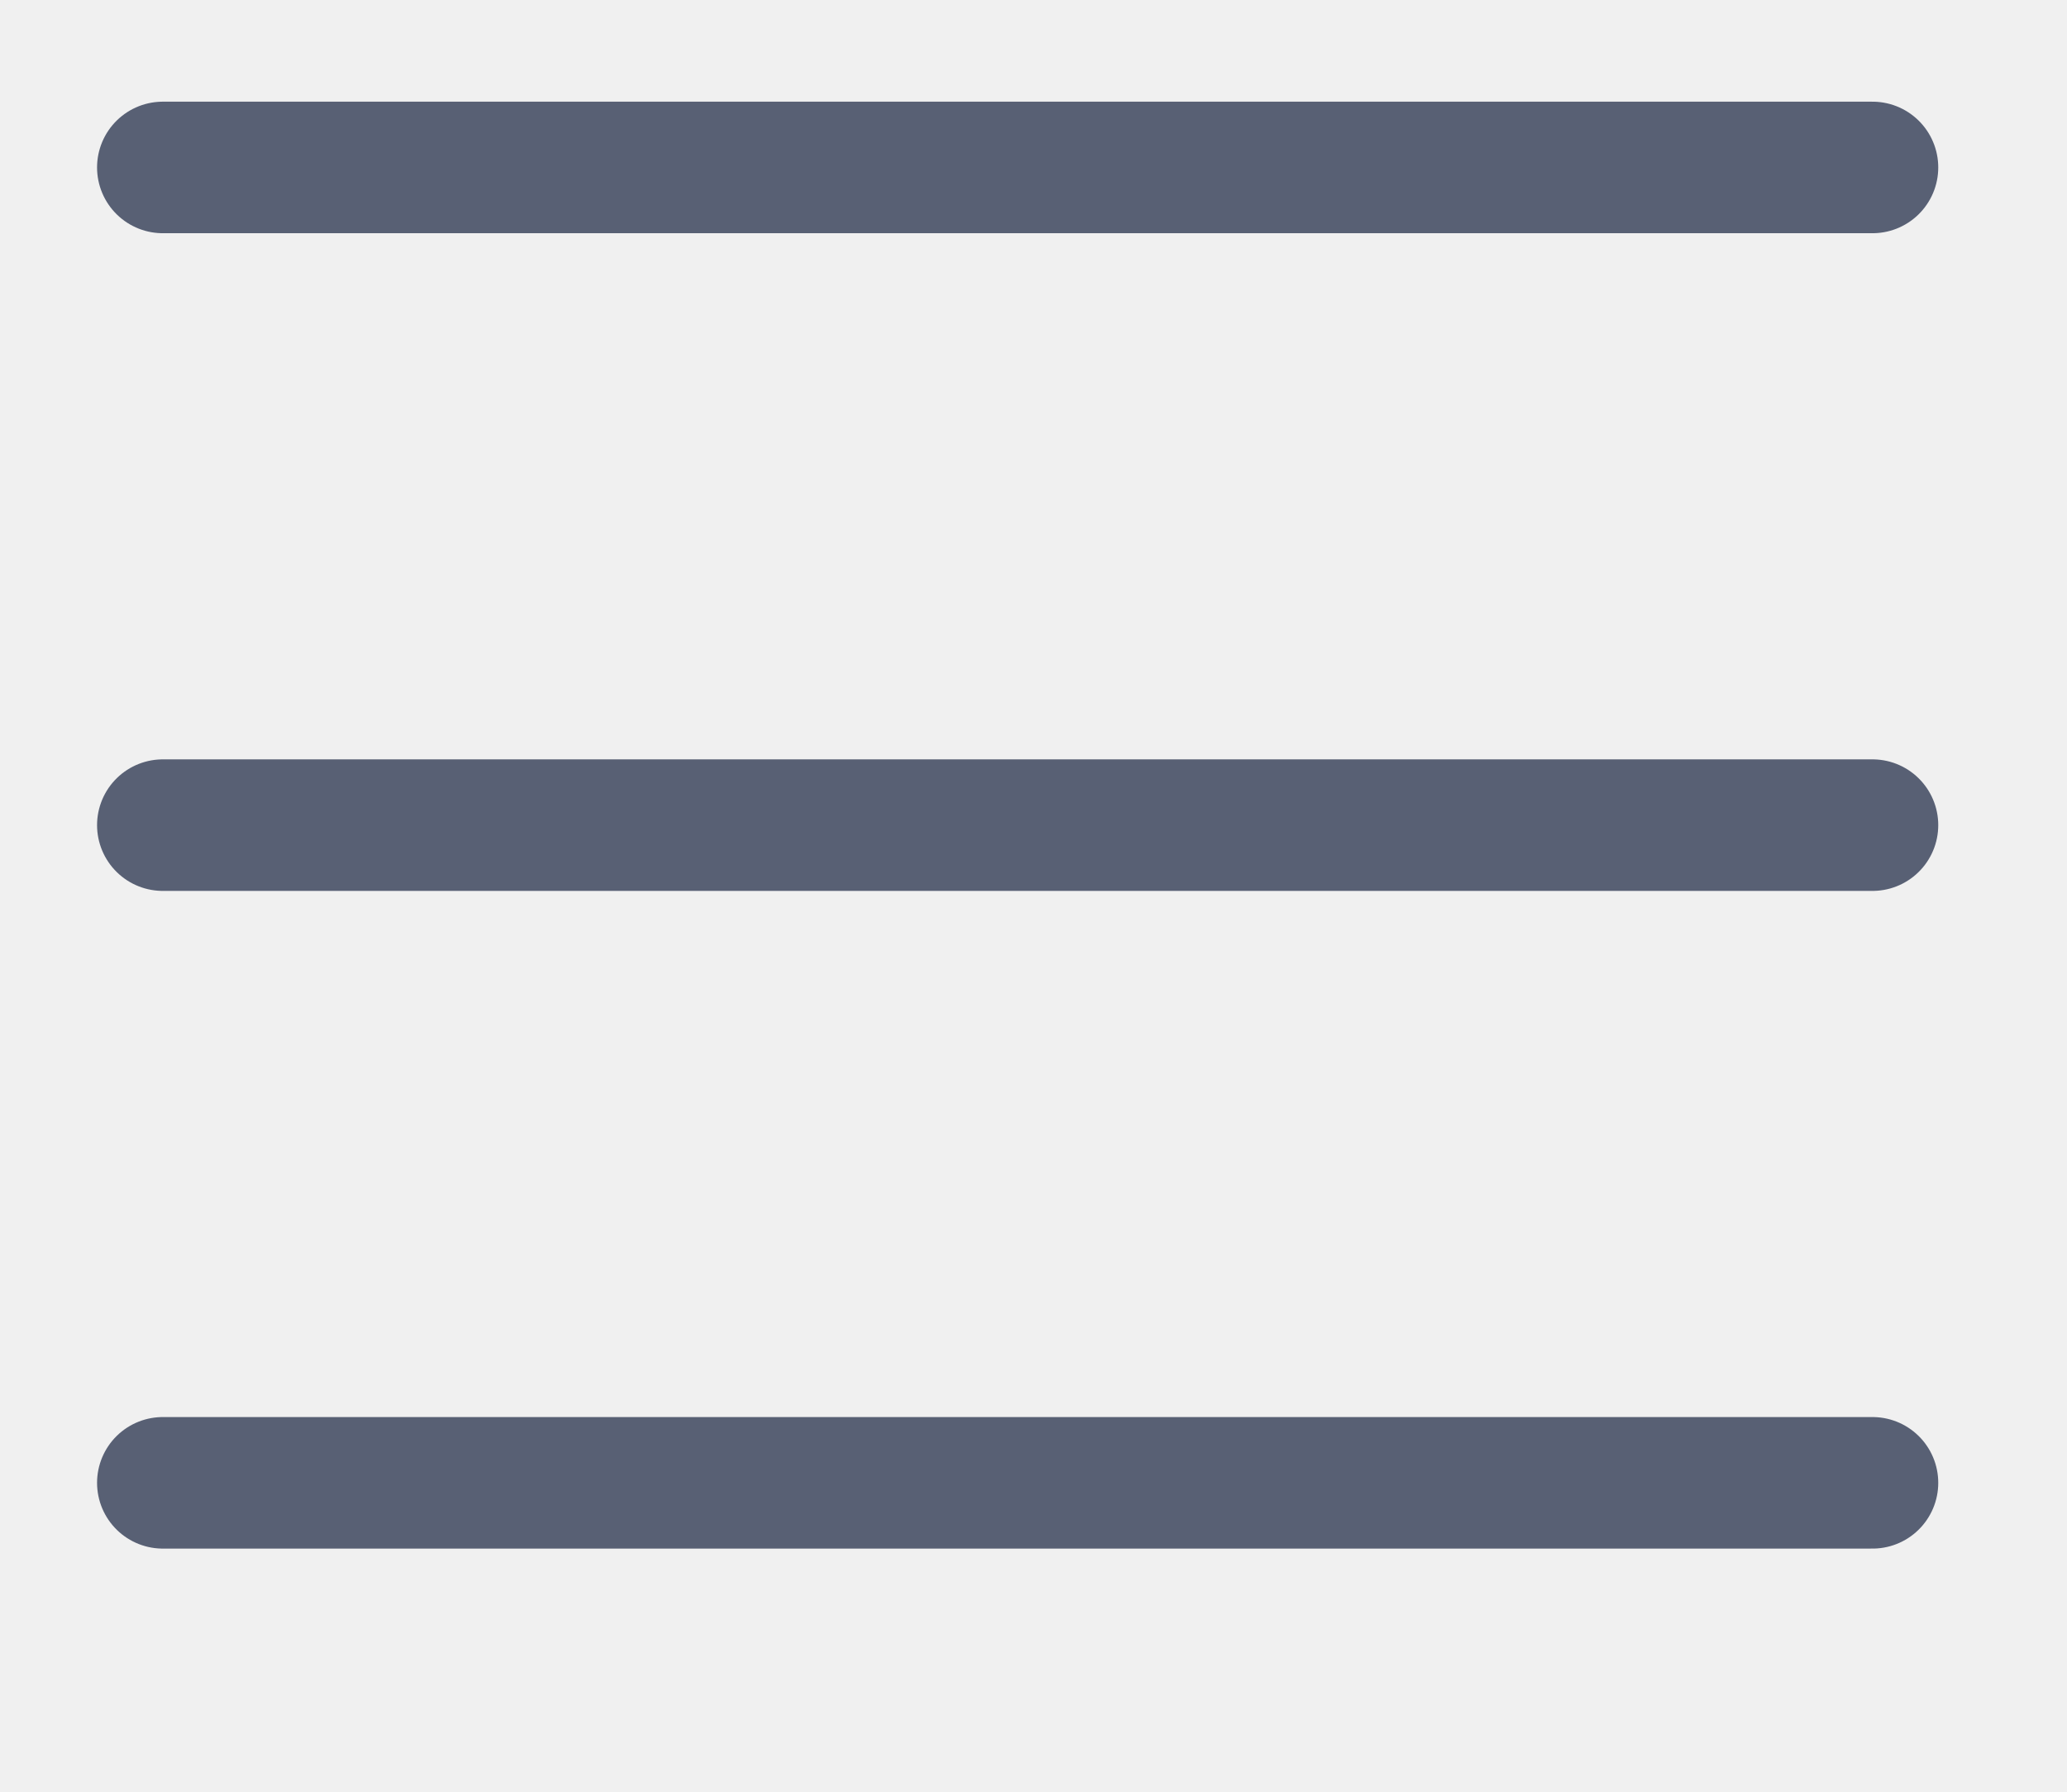
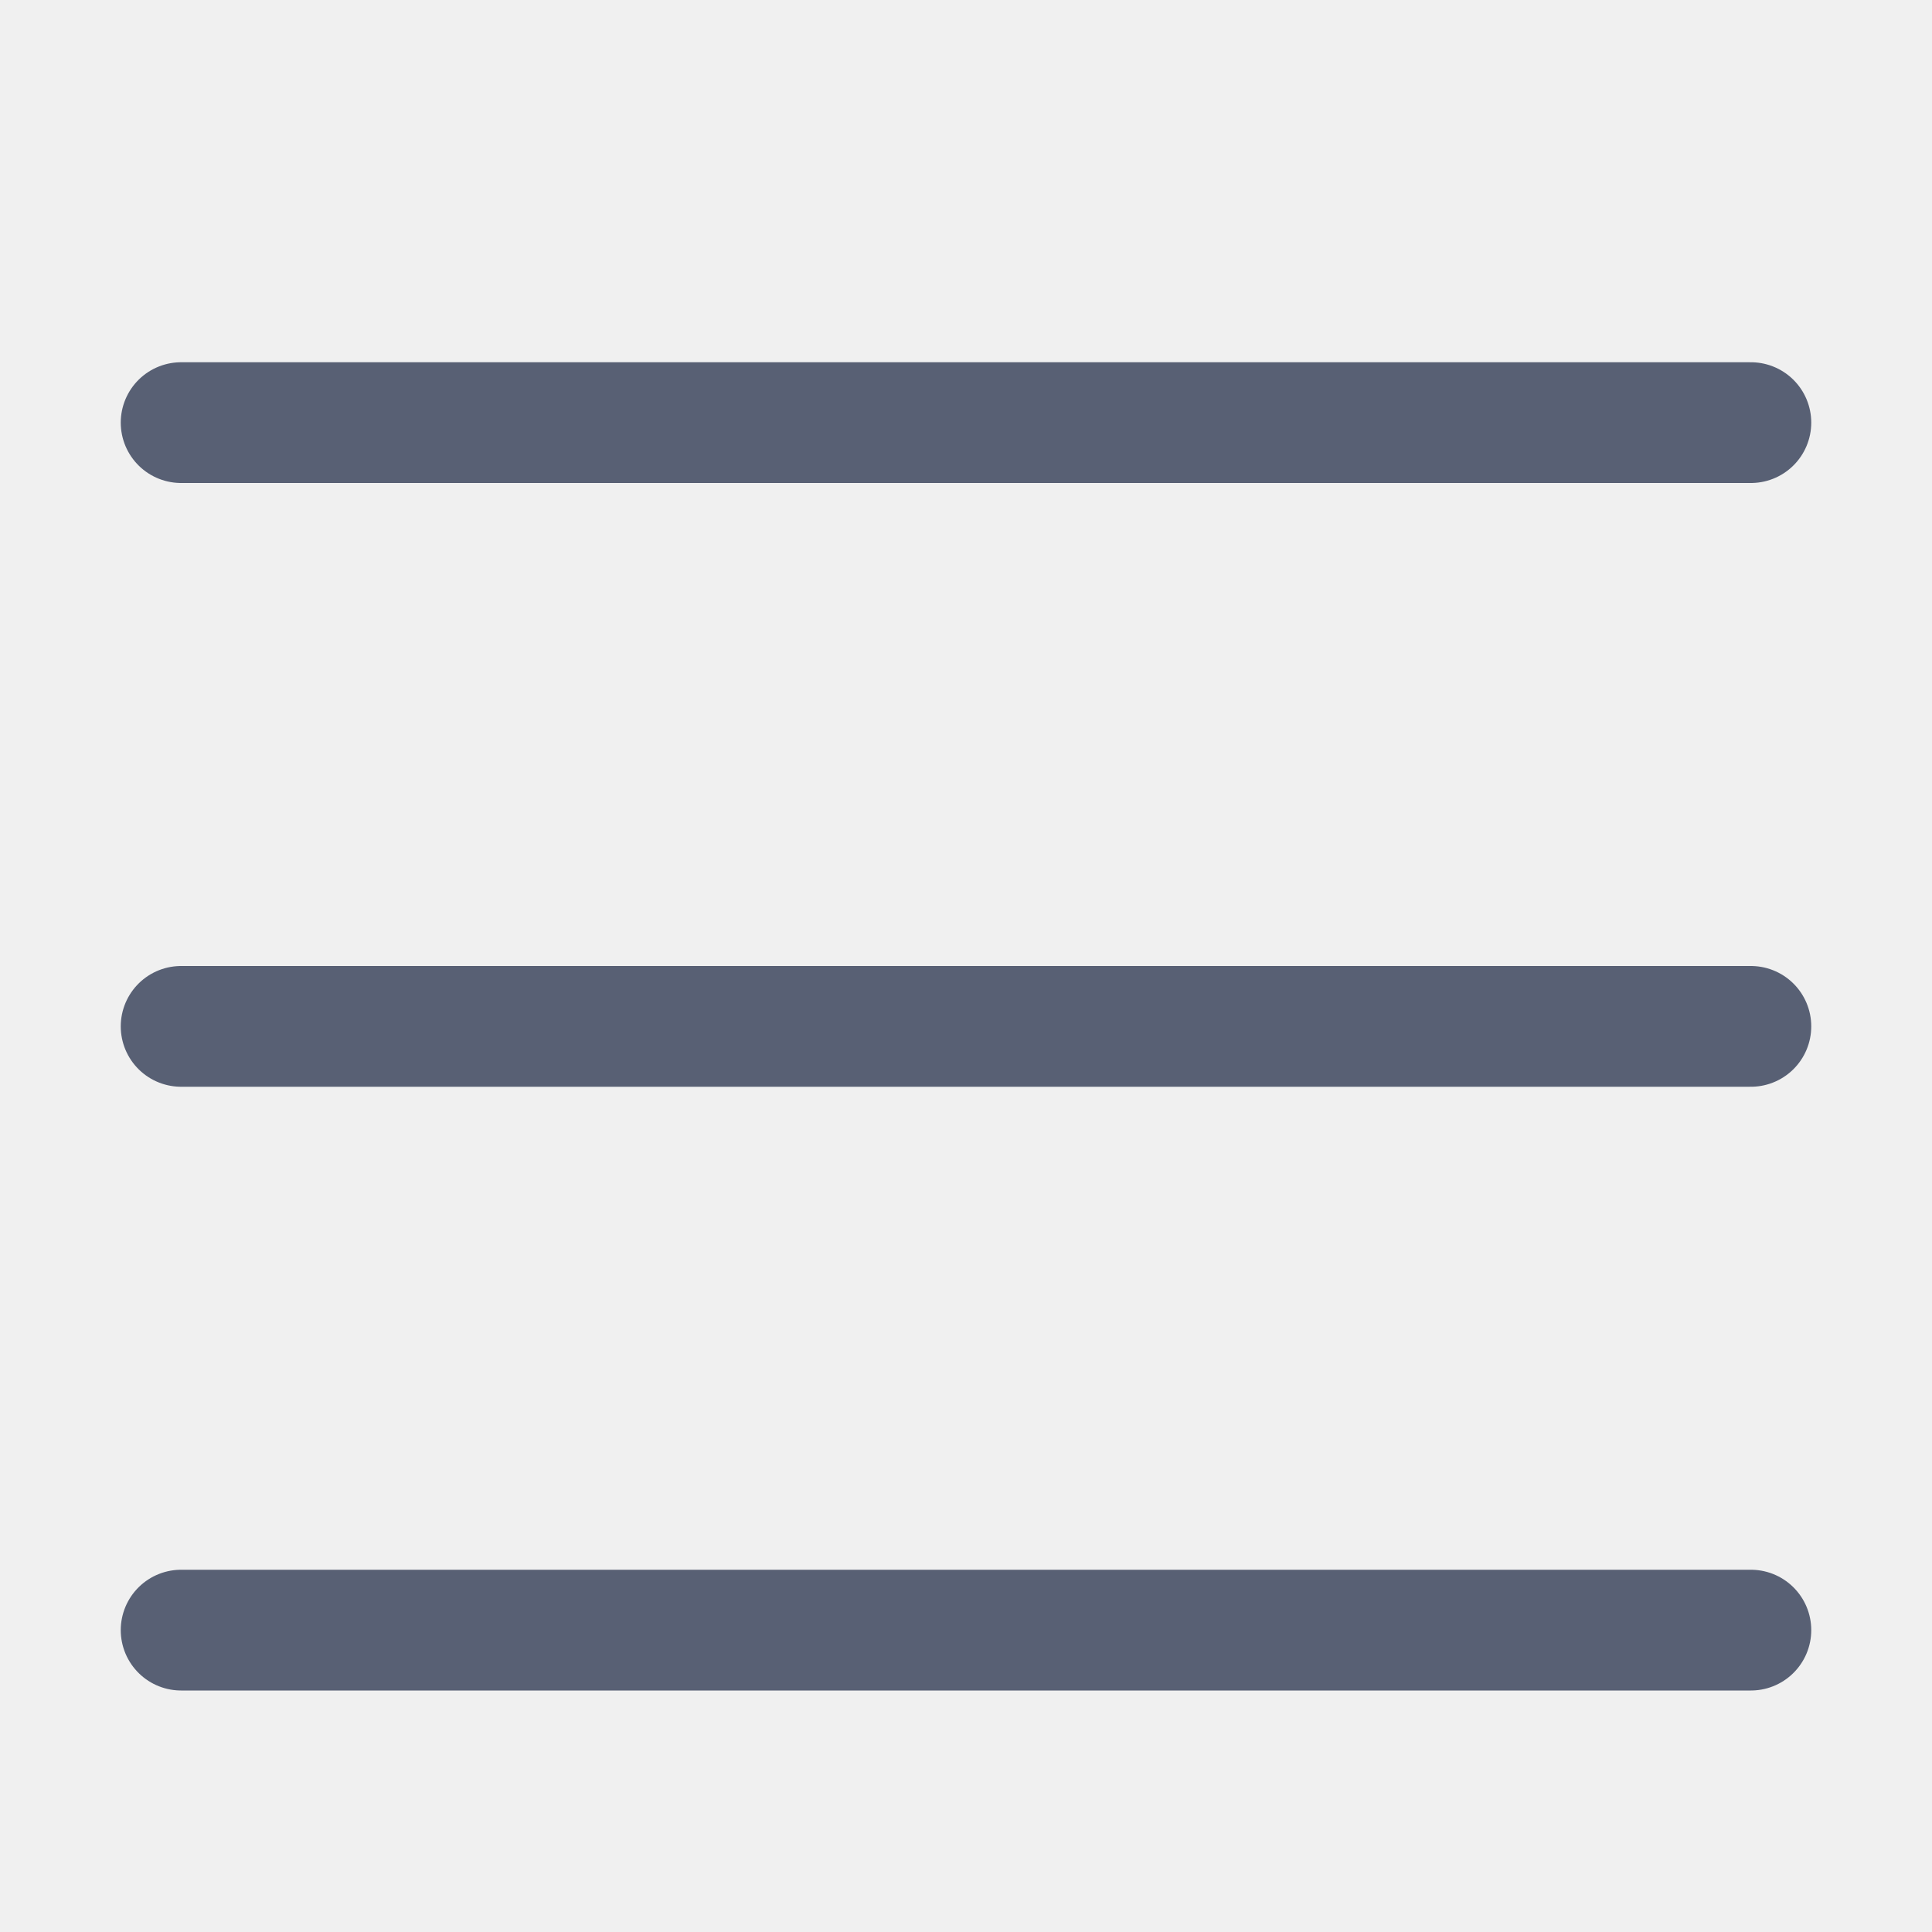
- <svg xmlns="http://www.w3.org/2000/svg" viewBox="-51.738 274.227 15.717 13.622" width="15.717px" height="13.622px" style="enable-background:new 0 0 400 1000;">
+ <svg xmlns="http://www.w3.org/2000/svg" viewBox="48 272 16 16" width="16px" height="16px">
  <defs>
-     <style>.cls-1,.cls-100,.cls-101,.cls-103,.cls-104,.cls-109,.cls-117,.cls-118,.cls-126,.cls-133,.cls-134,.cls-137,.cls-149,.cls-152,.cls-153,.cls-154,.cls-156,.cls-157,.cls-158,.cls-165,.cls-17,.cls-18,.cls-19,.cls-20,.cls-22,.cls-23,.cls-27,.cls-28,.cls-29,.cls-3,.cls-30,.cls-31,.cls-37,.cls-38,.cls-4,.cls-40,.cls-41,.cls-42,.cls-45,.cls-46,.cls-47,.cls-5,.cls-66,.cls-67,.cls-68,.cls-7,.cls-83,.cls-87,.cls-9,.cls-92,.cls-93,.cls-97,.cls-99{fill:none;}.cls-127,.cls-166,.cls-2,.cls-33,.cls-91{fill:#4262f0;}.cls-100,.cls-11,.cls-125,.cls-127,.cls-134,.cls-137,.cls-138,.cls-148,.cls-166,.cls-2,.cls-40,.cls-41,.cls-87,.cls-91{stroke:#4262f0;}.cls-10,.cls-100,.cls-101,.cls-103,.cls-104,.cls-107,.cls-109,.cls-11,.cls-12,.cls-126,.cls-13,.cls-132,.cls-148,.cls-157,.cls-158,.cls-16,.cls-166,.cls-171,.cls-19,.cls-2,.cls-20,.cls-27,.cls-28,.cls-29,.cls-37,.cls-38,.cls-4,.cls-41,.cls-43,.cls-44,.cls-45,.cls-66,.cls-67,.cls-68,.cls-7,.cls-81,.cls-84,.cls-85,.cls-87,.cls-92,.cls-93,.cls-94,.cls-95,.cls-96,.cls-99{stroke-miterlimit:10;}.cls-110,.cls-133,.cls-153,.cls-27,.cls-3,.cls-84{stroke:#fff;}.cls-103,.cls-104,.cls-105,.cls-107,.cls-108,.cls-110,.cls-117,.cls-118,.cls-119,.cls-120,.cls-121,.cls-122,.cls-123,.cls-124,.cls-125,.cls-127,.cls-128,.cls-129,.cls-133,.cls-135,.cls-136,.cls-137,.cls-138,.cls-149,.cls-150,.cls-152,.cls-153,.cls-154,.cls-155,.cls-156,.cls-158,.cls-159,.cls-17,.cls-18,.cls-19,.cls-20,.cls-22,.cls-24,.cls-25,.cls-27,.cls-29,.cls-3,.cls-31,.cls-37,.cls-39,.cls-40,.cls-41,.cls-42,.cls-46,.cls-5,.cls-64,.cls-66,.cls-68,.cls-7,.cls-83,.cls-85,.cls-88,.cls-89,.cls-90,.cls-91,.cls-92,.cls-93,.cls-96,.cls-97,.cls-99{stroke-linecap:round;}.cls-105,.cls-108,.cls-110,.cls-117,.cls-118,.cls-119,.cls-120,.cls-121,.cls-122,.cls-123,.cls-124,.cls-125,.cls-127,.cls-128,.cls-129,.cls-133,.cls-134,.cls-135,.cls-136,.cls-137,.cls-138,.cls-149,.cls-150,.cls-153,.cls-154,.cls-155,.cls-159,.cls-165,.cls-17,.cls-18,.cls-22,.cls-23,.cls-24,.cls-25,.cls-3,.cls-30,.cls-31,.cls-35,.cls-39,.cls-40,.cls-42,.cls-46,.cls-47,.cls-5,.cls-64,.cls-83,.cls-88,.cls-89,.cls-90,.cls-91,.cls-97{stroke-linejoin:round;}.cls-10,.cls-108,.cls-150,.cls-154,.cls-157,.cls-158,.cls-16,.cls-23,.cls-25,.cls-28,.cls-29,.cls-30,.cls-31,.cls-35,.cls-39,.cls-4,.cls-47,.cls-5,.cls-7,.cls-85{stroke:#586074;}.cls-24,.cls-6{fill:#7c869c;}.cls-108,.cls-150,.cls-16,.cls-163,.cls-25,.cls-8,.cls-85{fill:#586074;}.cls-148,.cls-21,.cls-86,.cls-9{opacity:0;}.cls-10,.cls-11,.cls-110,.cls-111,.cls-12,.cls-135,.cls-136,.cls-138,.cls-14,.cls-148,.cls-161,.cls-21,.cls-35,.cls-39,.cls-44,.cls-64,.cls-84,.cls-86,.cls-88,.cls-94{fill:#fff;}.cls-101,.cls-12,.cls-13,.cls-159,.cls-17,.cls-19,.cls-42,.cls-67,.cls-68,.cls-88,.cls-89{stroke:#31b491;}.cls-13,.cls-15,.cls-159,.cls-89{fill:#31b491;}.cls-100,.cls-103,.cls-104,.cls-105,.cls-159,.cls-17,.cls-18,.cls-28,.cls-29,.cls-30,.cls-31,.cls-67,.cls-68,.cls-93,.cls-95,.cls-96{stroke-width:2px;}.cls-18,.cls-45,.cls-46,.cls-81,.cls-92,.cls-93{stroke:#f07d42;}.cls-156,.cls-165,.cls-171,.cls-20,.cls-38,.cls-43,.cls-83,.cls-94{stroke:#ec4243;}.cls-107,.cls-132,.cls-22,.cls-90,.cls-99{stroke:#1f2229;}.cls-23{stroke-linecap:square;}.cls-24,.cls-64{stroke:#7c869c;}.cls-171,.cls-26,.cls-43{fill:#ec4243;}.cls-32,.cls-81{fill:#f07d42;}.cls-105,.cls-120,.cls-34{fill:#99a1b2;}.cls-36{clip-path:url(#clip-path);}.cls-104,.cls-37,.cls-44{stroke:#d3d7de;}.cls-48{fill:#ec1c24;}.cls-49{fill:#0057a7;}.cls-50{fill:#006838;}.cls-51{fill:#f48120;}.cls-52{fill:url(#linear-gradient);}.cls-53{fill:url(#linear-gradient-2);}.cls-54{fill:url(#linear-gradient-3);}.cls-55{fill:url(#linear-gradient-4);}.cls-56{fill:url(#linear-gradient-5);}.cls-57{fill:url(#linear-gradient-6);}.cls-58{fill:url(#linear-gradient-7);}.cls-59{fill:url(#linear-gradient-8);}.cls-60{fill:url(#linear-gradient-9);}.cls-61{fill:url(#linear-gradient-10);}.cls-62{fill:url(#linear-gradient-11);}.cls-63{fill:url(#linear-gradient-12);}.cls-65{clip-path:url(#clip-path-2);}.cls-103,.cls-105,.cls-117,.cls-120,.cls-66{stroke:#99a1b2;}.cls-69{fill:#e64a19;}.cls-70{fill:#5a2479;}.cls-71{fill:#8034ad;}.cls-72{fill:#f2f2f2;}.cls-73{fill:#f14336;}.cls-74{fill:#d32e2a;}.cls-75{fill:#ffd15c;}.cls-76{fill:#f8b64c;}.cls-77{fill:#40596b;}.cls-78{fill:#cdd6e0;}.cls-79{fill:#ff7058;}.cls-80{fill:#b8642f;}.cls-82{fill:#d3d7de;}.cls-111,.cls-86{fill-opacity:0;}.cls-107,.cls-132,.cls-90{fill:#1f2229;}.cls-132,.cls-90{opacity:0.6;}.cls-155,.cls-95,.cls-96{fill:#636c83;}.cls-135,.cls-136,.cls-155,.cls-95,.cls-96{stroke:#636c83;}.cls-97{stroke:#892320;}.cls-98{fill:#e9b449;}.cls-102{fill:#337eff;}.cls-106{clip-path:url(#clip-path-3);}.cls-107{opacity:0.4;}.cls-108,.cls-127{stroke-width:0.5px;}.cls-109{stroke:#000;}.cls-112{fill:#e2e4e9;}.cls-113,.cls-119,.cls-121{fill:#c5c9d3;}.cls-114,.cls-124,.cls-125{fill:#5a76f2;}.cls-115,.cls-122{fill:#899df5;}.cls-116,.cls-123{fill:#b8c4f9;}.cls-118,.cls-124{stroke:#5a76f2;}.cls-119{stroke:#bdbdbd;}.cls-121{stroke:#c5c9d3;}.cls-122{stroke:#899df5;}.cls-123{stroke:#b8c4f9;}.cls-126{stroke:#757575;}.cls-128{fill:#2b4eee;stroke:#2b4eee;}.cls-129{fill:#133bec;stroke:#133bec;}.cls-130{fill:#6442f0;}.cls-131{fill:#295394;}.cls-133{stroke-width:4px;}.cls-136,.cls-137,.cls-149,.cls-150,.cls-152,.cls-153,.cls-154,.cls-155,.cls-156,.cls-157,.cls-158{stroke-width:1.5px;}.cls-139{fill:url(#linear-gradient-13);}.cls-140{fill:url(#linear-gradient-14);}.cls-141{fill:url(#linear-gradient-15);}.cls-142{fill:url(#linear-gradient-16);}.cls-143{fill:url(#linear-gradient-17);}.cls-144{fill:url(#linear-gradient-18);}.cls-145{fill:url(#linear-gradient-19);}.cls-146{fill:#2680eb;}.cls-147{fill:red;}.cls-148,.cls-166,.cls-171{stroke-width:0;}.cls-149,.cls-152{stroke:#424857;}.cls-151{fill:#424857;}.cls-160{fill:url(#linear-gradient-20);}.cls-161,.cls-163{fill-rule:evenodd;}.cls-162{fill:#0077b5;}.cls-164{fill:url(#linear-gradient-21);}.cls-167{fill:#1ab6ff;}.cls-168{fill:#207245;}.cls-169{fill:#cb4424;}.cls-170{fill:#c50606;}</style>
+     <style>.cls-1,.cls-100,.cls-101,.cls-103,.cls-104,.cls-109,.cls-117,.cls-118,.cls-126,.cls-133,.cls-134,.cls-137,.cls-149,.cls-152,.cls-153,.cls-154,.cls-156,.cls-157,.cls-158,.cls-165,.cls-17,.cls-18,.cls-19,.cls-20,.cls-22,.cls-23,.cls-27,.cls-28,.cls-29,.cls-3,.cls-30,.cls-31,.cls-37,.cls-38,.cls-4,.cls-40,.cls-41,.cls-42,.cls-45,.cls-46,.cls-47,.cls-5,.cls-66,.cls-67,.cls-68,.cls-7,.cls-83,.cls-87,.cls-9,.cls-92,.cls-93,.cls-97,.cls-99{fill:none;}.cls-127,.cls-166,.cls-2,.cls-33,.cls-91{fill:#586074;}.cls-100,.cls-11,.cls-125,.cls-127,.cls-134,.cls-137,.cls-138,.cls-148,.cls-166,.cls-2,.cls-40,.cls-41,.cls-87,.cls-91{stroke:#586074;}.cls-10,.cls-100,.cls-101,.cls-103,.cls-104,.cls-107,.cls-109,.cls-11,.cls-12,.cls-126,.cls-13,.cls-132,.cls-148,.cls-157,.cls-158,.cls-16,.cls-166,.cls-171,.cls-19,.cls-2,.cls-20,.cls-27,.cls-28,.cls-29,.cls-37,.cls-38,.cls-4,.cls-41,.cls-43,.cls-44,.cls-45,.cls-66,.cls-67,.cls-68,.cls-7,.cls-81,.cls-84,.cls-85,.cls-87,.cls-92,.cls-93,.cls-94,.cls-95,.cls-96,.cls-99{stroke-miterlimit:10;}.cls-110,.cls-133,.cls-153,.cls-27,.cls-3,.cls-84{stroke:#fff;}.cls-103,.cls-104,.cls-105,.cls-107,.cls-108,.cls-110,.cls-117,.cls-118,.cls-119,.cls-120,.cls-121,.cls-122,.cls-123,.cls-124,.cls-125,.cls-127,.cls-128,.cls-129,.cls-133,.cls-135,.cls-136,.cls-137,.cls-138,.cls-149,.cls-150,.cls-152,.cls-153,.cls-154,.cls-155,.cls-156,.cls-158,.cls-159,.cls-17,.cls-18,.cls-19,.cls-20,.cls-22,.cls-24,.cls-25,.cls-27,.cls-29,.cls-3,.cls-31,.cls-37,.cls-39,.cls-40,.cls-41,.cls-42,.cls-46,.cls-5,.cls-64,.cls-66,.cls-68,.cls-7,.cls-83,.cls-85,.cls-88,.cls-89,.cls-90,.cls-91,.cls-92,.cls-93,.cls-96,.cls-97,.cls-99{stroke-linecap:round;}.cls-105,.cls-108,.cls-110,.cls-117,.cls-118,.cls-119,.cls-120,.cls-121,.cls-122,.cls-123,.cls-124,.cls-125,.cls-127,.cls-128,.cls-129,.cls-133,.cls-134,.cls-135,.cls-136,.cls-137,.cls-138,.cls-149,.cls-150,.cls-153,.cls-154,.cls-155,.cls-159,.cls-165,.cls-17,.cls-18,.cls-22,.cls-23,.cls-24,.cls-25,.cls-3,.cls-30,.cls-31,.cls-35,.cls-39,.cls-40,.cls-42,.cls-46,.cls-47,.cls-5,.cls-64,.cls-83,.cls-88,.cls-89,.cls-90,.cls-91,.cls-97{stroke-linejoin:round;}.cls-10,.cls-108,.cls-150,.cls-154,.cls-157,.cls-158,.cls-16,.cls-23,.cls-25,.cls-28,.cls-29,.cls-30,.cls-31,.cls-35,.cls-39,.cls-4,.cls-47,.cls-5,.cls-7,.cls-85{stroke:#586074;}.cls-24,.cls-6{fill:#7c869c;}.cls-108,.cls-150,.cls-16,.cls-163,.cls-25,.cls-8,.cls-85{fill:#586074;}.cls-148,.cls-21,.cls-86,.cls-9{opacity:0;}.cls-10,.cls-11,.cls-110,.cls-111,.cls-12,.cls-135,.cls-136,.cls-138,.cls-14,.cls-148,.cls-161,.cls-21,.cls-35,.cls-39,.cls-44,.cls-64,.cls-84,.cls-86,.cls-88,.cls-94{fill:#fff;}.cls-101,.cls-12,.cls-13,.cls-159,.cls-17,.cls-19,.cls-42,.cls-67,.cls-68,.cls-88,.cls-89{stroke:#31b491;}.cls-13,.cls-15,.cls-159,.cls-89{fill:#31b491;}.cls-100,.cls-103,.cls-104,.cls-105,.cls-159,.cls-17,.cls-18,.cls-28,.cls-29,.cls-30,.cls-31,.cls-67,.cls-68,.cls-93,.cls-95,.cls-96{stroke-width:2px;}.cls-18,.cls-45,.cls-46,.cls-81,.cls-92,.cls-93{stroke:#f07d42;}.cls-156,.cls-165,.cls-171,.cls-20,.cls-38,.cls-43,.cls-83,.cls-94{stroke:#ec4243;}.cls-107,.cls-132,.cls-22,.cls-90,.cls-99{stroke:#1f2229;}.cls-23{stroke-linecap:square;}.cls-24,.cls-64{stroke:#7c869c;}.cls-171,.cls-26,.cls-43{fill:#ec4243;}.cls-32,.cls-81{fill:#f07d42;}.cls-105,.cls-120,.cls-34{fill:#99a1b2;}.cls-36{clip-path:url(#clip-path);}.cls-104,.cls-37,.cls-44{stroke:#d3d7de;}.cls-48{fill:#ec1c24;}.cls-49{fill:#0057a7;}.cls-50{fill:#006838;}.cls-51{fill:#f48120;}.cls-52{fill:url(#linear-gradient);}.cls-53{fill:url(#linear-gradient-2);}.cls-54{fill:url(#linear-gradient-3);}.cls-55{fill:url(#linear-gradient-4);}.cls-56{fill:url(#linear-gradient-5);}.cls-57{fill:url(#linear-gradient-6);}.cls-58{fill:url(#linear-gradient-7);}.cls-59{fill:url(#linear-gradient-8);}.cls-60{fill:url(#linear-gradient-9);}.cls-61{fill:url(#linear-gradient-10);}.cls-62{fill:url(#linear-gradient-11);}.cls-63{fill:url(#linear-gradient-12);}.cls-65{clip-path:url(#clip-path-2);}.cls-103,.cls-105,.cls-117,.cls-120,.cls-66{stroke:#99a1b2;}.cls-69{fill:#e64a19;}.cls-70{fill:#5a2479;}.cls-71{fill:#8034ad;}.cls-72{fill:#f2f2f2;}.cls-73{fill:#f14336;}.cls-74{fill:#d32e2a;}.cls-75{fill:#ffd15c;}.cls-76{fill:#f8b64c;}.cls-77{fill:#40596b;}.cls-78{fill:#cdd6e0;}.cls-79{fill:#ff7058;}.cls-80{fill:#b8642f;}.cls-82{fill:#d3d7de;}.cls-111,.cls-86{fill-opacity:0;}.cls-107,.cls-132,.cls-90{fill:#1f2229;}.cls-132,.cls-90{opacity:0.6;}.cls-155,.cls-95,.cls-96{fill:#636c83;}.cls-135,.cls-136,.cls-155,.cls-95,.cls-96{stroke:#636c83;}.cls-97{stroke:#892320;}.cls-98{fill:#e9b449;}.cls-102{fill:#337eff;}.cls-106{clip-path:url(#clip-path-3);}.cls-107{opacity:0.4;}.cls-108,.cls-127{stroke-width:0.5px;}.cls-109{stroke:#000;}.cls-112{fill:#e2e4e9;}.cls-113,.cls-119,.cls-121{fill:#c5c9d3;}.cls-114,.cls-124,.cls-125{fill:#5a76f2;}.cls-115,.cls-122{fill:#899df5;}.cls-116,.cls-123{fill:#b8c4f9;}.cls-118,.cls-124{stroke:#5a76f2;}.cls-119{stroke:#bdbdbd;}.cls-121{stroke:#c5c9d3;}.cls-122{stroke:#899df5;}.cls-123{stroke:#b8c4f9;}.cls-126{stroke:#757575;}.cls-128{fill:#2b4eee;stroke:#2b4eee;}.cls-129{fill:#133bec;stroke:#133bec;}.cls-130{fill:#6442f0;}.cls-131{fill:#295394;}.cls-133{stroke-width:4px;}.cls-136,.cls-137,.cls-149,.cls-150,.cls-152,.cls-153,.cls-154,.cls-155,.cls-156,.cls-157,.cls-158{stroke-width:1.5px;}.cls-139{fill:url(#linear-gradient-13);}.cls-140{fill:url(#linear-gradient-14);}.cls-141{fill:url(#linear-gradient-15);}.cls-142{fill:url(#linear-gradient-16);}.cls-143{fill:url(#linear-gradient-17);}.cls-144{fill:url(#linear-gradient-18);}.cls-145{fill:url(#linear-gradient-19);}.cls-146{fill:#2680eb;}.cls-147{fill:red;}.cls-148,.cls-166,.cls-171{stroke-width:0;}.cls-149,.cls-152{stroke:#424857;}.cls-151{fill:#424857;}.cls-160{fill:url(#linear-gradient-20);}.cls-161,.cls-163{fill-rule:evenodd;}.cls-162{fill:#0077b5;}.cls-164{fill:url(#linear-gradient-21);}.cls-167{fill:#1ab6ff;}.cls-168{fill:#207245;}.cls-169{fill:#cb4424;}.cls-170{fill:#c50606;}</style>
  </defs>
-   <line class="cls-39" x1="-50.5" y1="275.5" x2="-37.5" y2="275.5" />
-   <line class="cls-39" x1="-50.5" y1="280.5" x2="-37.5" y2="280.5" />
-   <line class="cls-39" x1="-50.5" y1="285.5" x2="-37.5" y2="285.5" />
+   <line class="cls-39" x1="49.5" y1="275.5" x2="62.5" y2="275.5" />
+   <line class="cls-39" x1="49.5" y1="280.5" x2="62.5" y2="280.5" />
+   <line class="cls-39" x1="49.5" y1="285.5" x2="62.5" y2="285.5" />
+   <rect class="cls-9" x="48" y="272" width="16" height="16" />
</svg>
